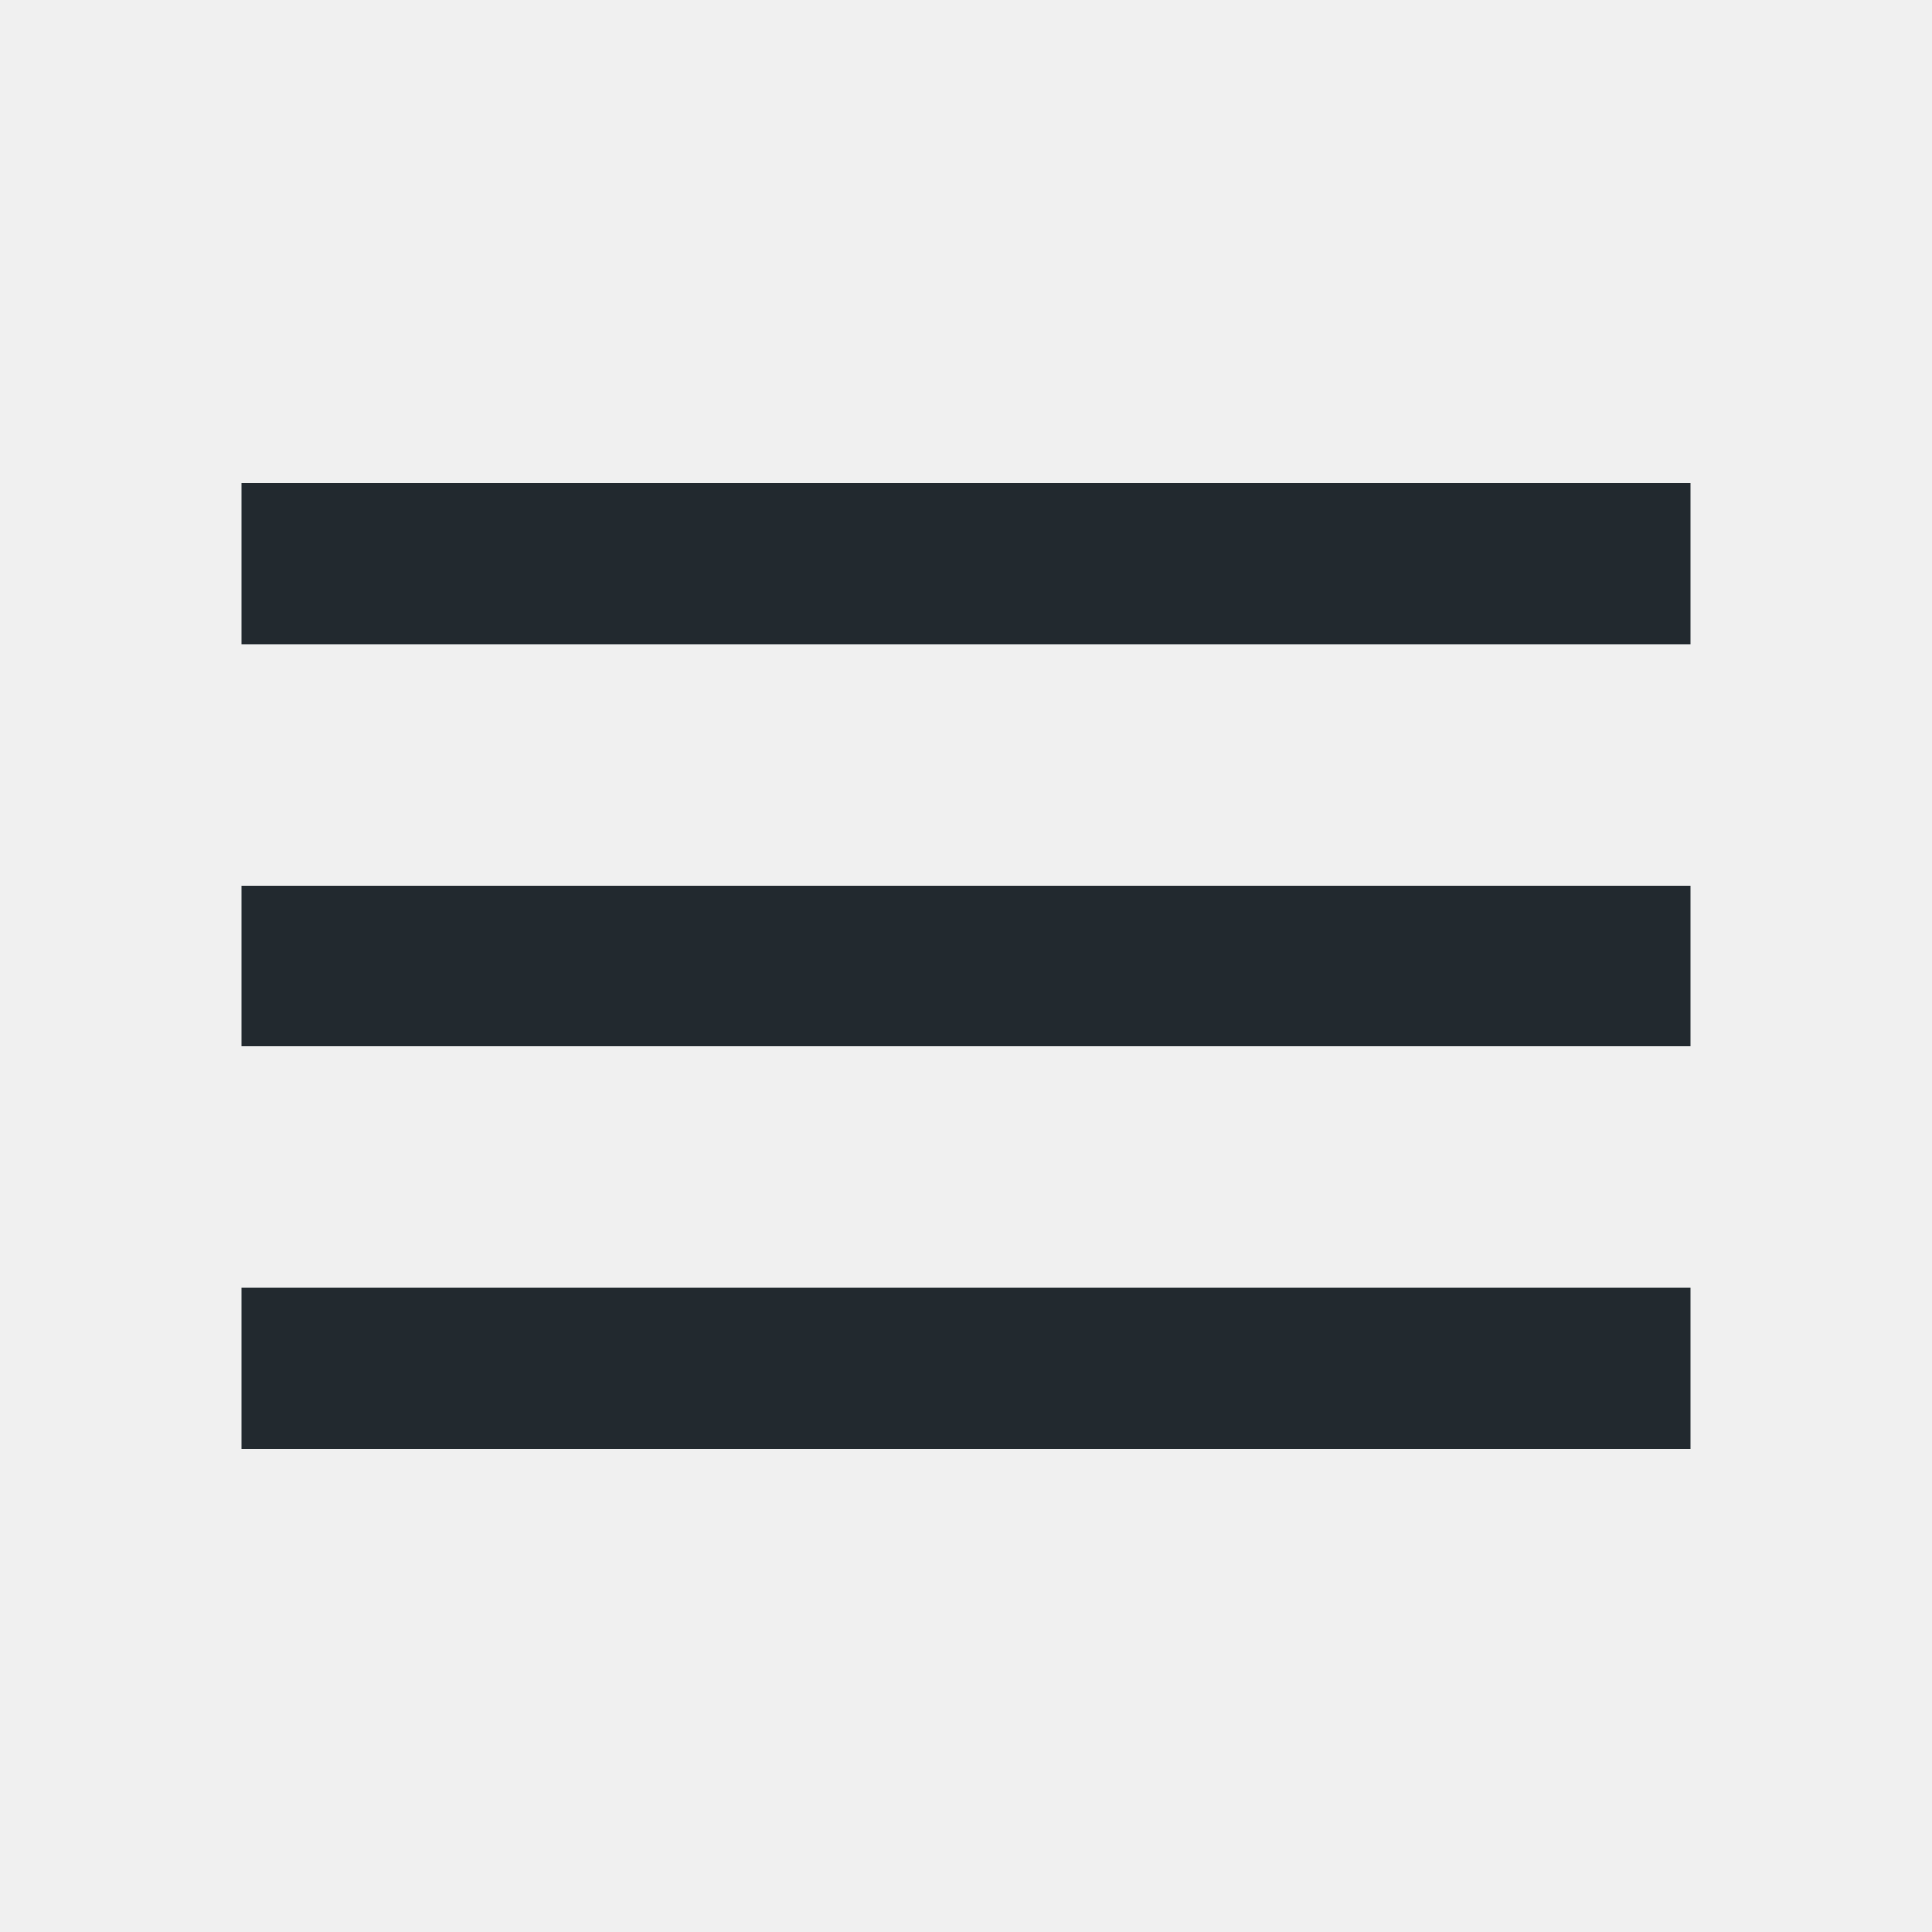
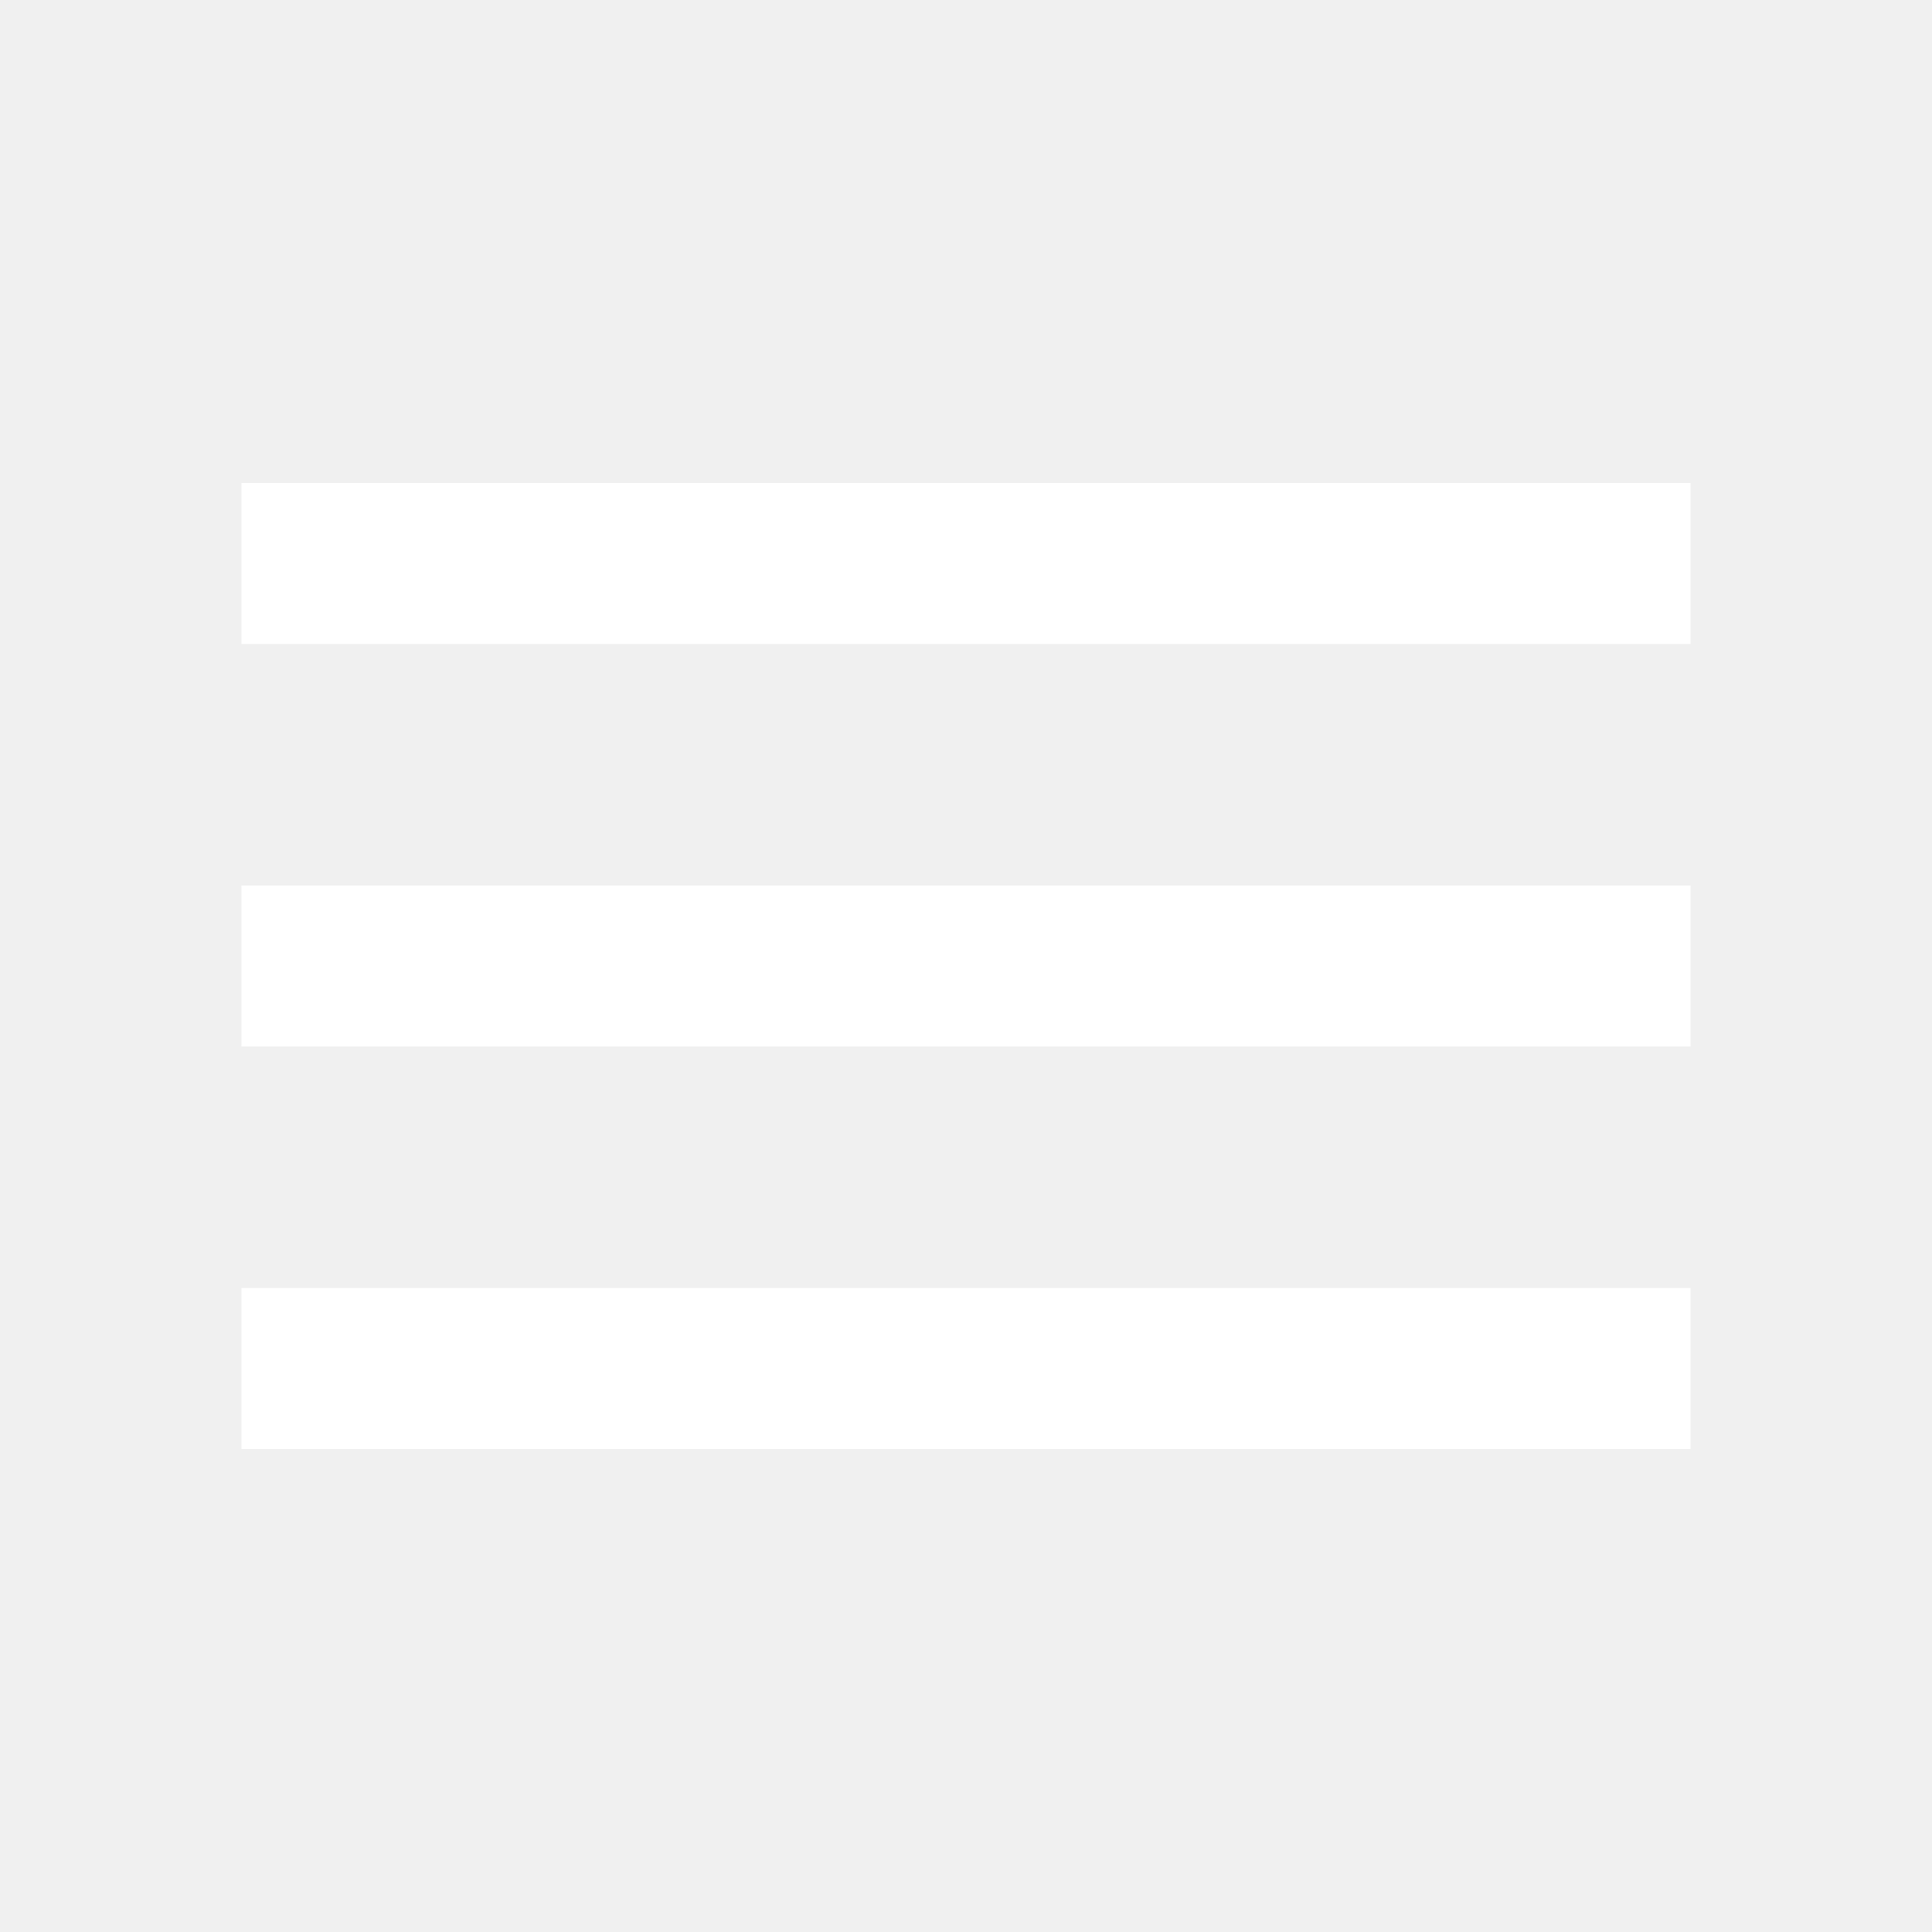
<svg xmlns="http://www.w3.org/2000/svg" width="24px" height="24px" viewBox="0 0 24 24" version="1.1">
  <g id="more" stroke="none" stroke-width="1" fill="none" fill-rule="evenodd">
    <g id="编组-9">
-       <path d="M21,16 L21,18 L3,18 L3,16 L21,16 Z M21,11 L21,13 L3,13 L3,11 L21,11 Z M21,6 L21,8 L3,8 L3,6 L21,6 Z" id="形状" fill="#22292F" />
+       <path d="M21,16 L21,18 L3,18 L3,16 L21,16 Z M21,11 L21,13 L3,13 L3,11 L21,11 Z M21,6 L21,8 L3,8 L3,6 L21,6 Z" id="形状" fill="#ffffff" />
      <rect id="矩形" x="0" y="0" width="24" height="24" />
    </g>
  </g>
</svg>
